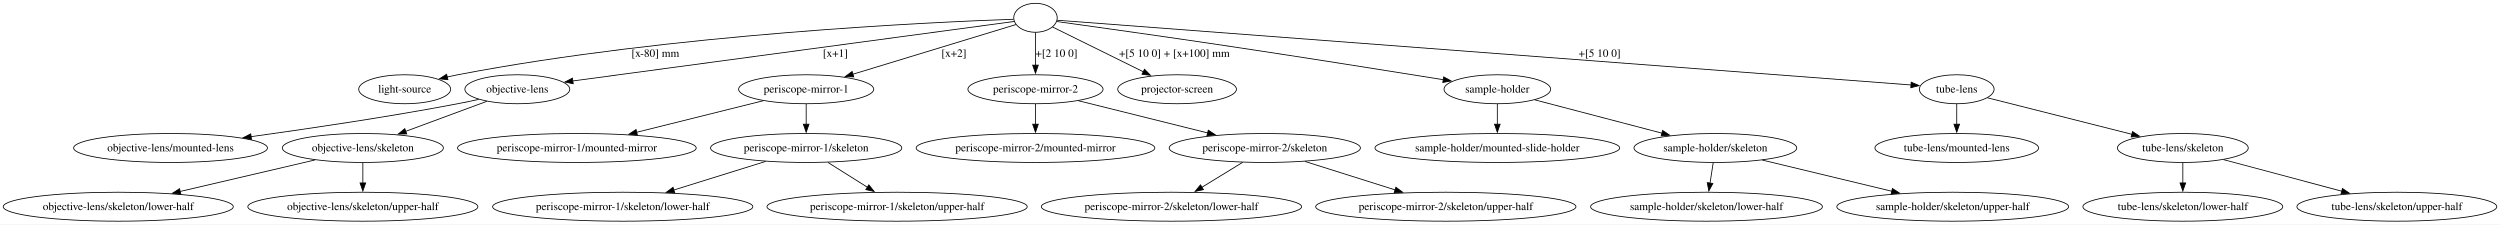
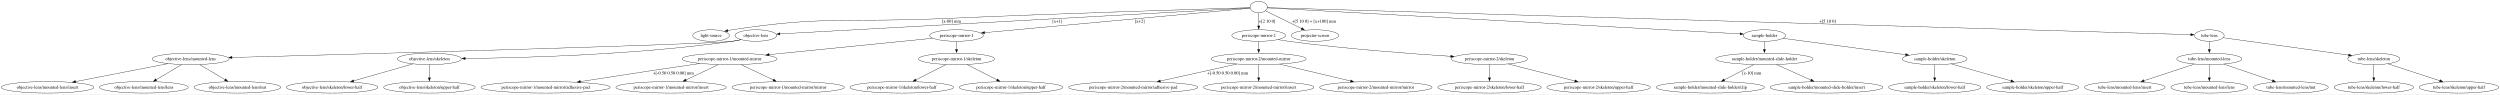
- <svg xmlns="http://www.w3.org/2000/svg" width="3107pt" height="279pt" viewBox="0.00 0.00 3107.17 278.80">
-   <g id="graph0" class="graph" transform="scale(1 1) rotate(0) translate(4 274.8)">
-     <polygon fill="white" stroke="none" points="-4,4 -4,-274.8 3103.17,-274.8 3103.17,4 -4,4" />
+ <svg xmlns="http://www.w3.org/2000/svg" width="7811pt" height="295pt" viewBox="0.00 0.00 7810.79 294.60">
+   <g id="graph0" class="graph" transform="scale(1 1) rotate(0) translate(4 290.6)">
+     <polygon fill="white" stroke="none" points="-4,4 -4,-290.6 7806.79,-290.6 7806.79,4 -4,4" />
    <g id="node1" class="node">
-       <ellipse fill="none" stroke="black" cx="1282.97" cy="-252.8" rx="27" ry="18" />
+       <ellipse fill="none" stroke="black" cx="3928.59" cy="-268.6" rx="27" ry="18" />
    </g>
    <g id="node2" class="node">
-       <ellipse fill="none" stroke="black" cx="498.97" cy="-164" rx="57.16" ry="18" />
-       <text text-anchor="middle" x="498.97" y="-159.8" font-family="Times,serif" font-size="14.00">light-source</text>
+       <ellipse fill="none" stroke="black" cx="2217.59" cy="-179.8" rx="57.16" ry="18" />
+       <text text-anchor="middle" x="2217.59" y="-175.6" font-family="Times,serif" font-size="14.00">light-source</text>
    </g>
    <g id="edge1" class="edge">
-       <path fill="none" stroke="black" d="M1255.65,-250.96C1159.91,-247.63 830.96,-232.96 564.97,-182 560.64,-181.17 556.19,-180.23 551.72,-179.21" />
-       <polygon fill="black" stroke="black" points="552.7,-175.85 542.16,-176.94 551.08,-182.66 552.7,-175.85" />
-       <text text-anchor="middle" x="810.5" y="-204.2" font-family="Times,serif" font-size="14.00">[x-80] mm</text>
+       <path fill="none" stroke="black" d="M3901.41,-266.82C3785.41,-263.44 3320.28,-249.5 2938.32,-232.6 2647.2,-219.72 2571.61,-242.1 2283.59,-197.8 2278.98,-197.09 2274.23,-196.2 2269.49,-195.2" />
+       <polygon fill="black" stroke="black" points="2270.52,-191.84 2259.99,-193.03 2268.96,-198.67 2270.52,-191.84" />
+       <text text-anchor="middle" x="2968.46" y="-220" font-family="Times,serif" font-size="14.00">[x-80] mm</text>
    </g>
    <g id="node3" class="node">
-       <ellipse fill="none" stroke="black" cx="638.97" cy="-164" rx="65.2" ry="18" />
-       <text text-anchor="middle" x="638.97" y="-159.8" font-family="Times,serif" font-size="14.00">objective-lens</text>
+       <ellipse fill="none" stroke="black" cx="2357.59" cy="-179.8" rx="65.2" ry="18" />
+       <text text-anchor="middle" x="2357.59" y="-175.6" font-family="Times,serif" font-size="14.00">objective-lens</text>
    </g>
    <g id="edge2" class="edge">
-       <path fill="none" stroke="black" d="M1256.52,-248.24C1163.3,-235.67 848.1,-193.19 707.57,-174.25" />
-       <polygon fill="black" stroke="black" points="708.42,-170.83 698.04,-172.96 707.49,-177.77 708.42,-170.83" />
-       <text text-anchor="middle" x="1034.26" y="-204.2" font-family="Times,serif" font-size="14.00">[x+1]</text>
+       <path fill="none" stroke="black" d="M3901.65,-266.11C3723.85,-256.29 2717.28,-200.67 2432.59,-184.94" />
+       <polygon fill="black" stroke="black" points="2432.86,-181.45 2422.69,-184.4 2432.48,-188.44 2432.86,-181.45" />
+       <text text-anchor="middle" x="3299.41" y="-220" font-family="Times,serif" font-size="14.00">[x+1]</text>
+     </g>
+     <g id="node11" class="node">
+       <ellipse fill="none" stroke="black" cx="2984.59" cy="-179.8" rx="83.97" ry="18" />
+       <text text-anchor="middle" x="2984.59" y="-175.6" font-family="Times,serif" font-size="14.00">periscope-mirror-1</text>
+     </g>
+     <g id="edge3" class="edge">
+       <path fill="none" stroke="black" d="M3901.86,-265.14C3780.31,-253.97 3276.9,-207.68 3071.97,-188.83" />
+       <polygon fill="black" stroke="black" points="3072.45,-185.36 3062.18,-187.93 3071.81,-192.34 3072.45,-185.36" />
+       <text text-anchor="middle" x="3556.75" y="-220" font-family="Times,serif" font-size="14.00">[x+2]</text>
+     </g>
+     <g id="node19" class="node">
+       <ellipse fill="none" stroke="black" cx="3928.59" cy="-179.8" rx="83.97" ry="18" />
+       <text text-anchor="middle" x="3928.59" y="-175.6" font-family="Times,serif" font-size="14.00">periscope-mirror-2</text>
+     </g>
+     <g id="edge4" class="edge">
+       <path fill="none" stroke="black" d="M3928.59,-250.45C3928.59,-238.76 3928.59,-222.99 3928.59,-209.42" />
+       <polygon fill="black" stroke="black" points="3932.09,-209.72 3928.59,-199.72 3925.09,-209.72 3932.09,-209.72" />
+       <text text-anchor="middle" x="3954.7" y="-220" font-family="Times,serif" font-size="14.00">+[2 10 0]</text>
+     </g>
+     <g id="node27" class="node">
+       <ellipse fill="none" stroke="black" cx="4104.59" cy="-179.8" rx="73.77" ry="18" />
+       <text text-anchor="middle" x="4104.59" y="-175.6" font-family="Times,serif" font-size="14.00">projector-screen</text>
+     </g>
+     <g id="edge5" class="edge">
+       <path fill="none" stroke="black" d="M3949.82,-257.13C3977.69,-243.38 4027.26,-218.94 4062.79,-201.41" />
+       <polygon fill="black" stroke="black" points="4064.09,-204.68 4071.51,-197.11 4060.99,-198.4 4064.09,-204.68" />
+       <text text-anchor="middle" x="4101.16" y="-220" font-family="Times,serif" font-size="14.00">+[5 10 0] + [x+100] mm</text>
+     </g>
+     <g id="node28" class="node">
+       <ellipse fill="none" stroke="black" cx="5508.59" cy="-179.8" rx="66.28" ry="18" />
+       <text text-anchor="middle" x="5508.59" y="-175.6" font-family="Times,serif" font-size="14.00">sample-holder</text>
+     </g>
+     <g id="edge6" class="edge">
+       <path fill="none" stroke="black" d="M3955.68,-266.11C4134.49,-256.29 5146.7,-200.68 5433.1,-184.95" />
+       <polygon fill="black" stroke="black" points="5432.88,-188.46 5442.67,-184.42 5432.49,-181.48 5432.88,-188.46" />
+     </g>
+     <g id="node35" class="node">
+       <ellipse fill="none" stroke="black" cx="6898.59" cy="-179.8" rx="46.43" ry="18" />
+       <text text-anchor="middle" x="6898.59" y="-175.6" font-family="Times,serif" font-size="14.00">tube-lens</text>
+     </g>
+     <g id="edge7" class="edge">
+       <path fill="none" stroke="black" d="M3955.63,-266.81C4226.67,-258.89 6451.99,-193.85 6840.76,-182.49" />
+       <polygon fill="black" stroke="black" points="6840.84,-185.99 6850.73,-182.2 6840.63,-178.99 6840.84,-185.99" />
+       <text text-anchor="middle" x="5705.71" y="-220" font-family="Times,serif" font-size="14.00">+[5 10 0]</text>
+     </g>
+     <g id="node4" class="node">
+       <ellipse fill="none" stroke="black" cx="591.59" cy="-106.8" rx="120.45" ry="18" />
+       <text text-anchor="middle" x="591.59" y="-102.6" font-family="Times,serif" font-size="14.00">objective-lens/mounted-lens</text>
+     </g>
+     <g id="edge8" class="edge">
+       <path fill="none" stroke="black" d="M2311.26,-166.71C2302.14,-164.74 2292.61,-162.97 2283.59,-161.8 2206.56,-151.82 1102.69,-121.49 720.61,-111.23" />
+       <polygon fill="black" stroke="black" points="720.85,-107.74 710.76,-110.97 720.66,-114.74 720.85,-107.74" />
    </g>
    <g id="node8" class="node">
-       <ellipse fill="none" stroke="black" cx="997.97" cy="-164" rx="83.97" ry="18" />
-       <text text-anchor="middle" x="997.97" y="-159.8" font-family="Times,serif" font-size="14.00">periscope-mirror-1</text>
-     </g>
-     <g id="edge3" class="edge">
-       <path fill="none" stroke="black" d="M1258.67,-244.4C1214.09,-230.82 1118.14,-201.6 1055.9,-182.64" />
-       <polygon fill="black" stroke="black" points="1057.11,-179.35 1046.52,-179.79 1055.07,-186.05 1057.11,-179.35" />
-       <text text-anchor="middle" x="1181.6" y="-204.2" font-family="Times,serif" font-size="14.00">[x+2]</text>
+       <ellipse fill="none" stroke="black" cx="1337.59" cy="-106.8" rx="100.07" ry="18" />
+       <text text-anchor="middle" x="1337.59" y="-102.6" font-family="Times,serif" font-size="14.00">objective-lens/skeleton</text>
+     </g>
+     <g id="edge9" class="edge">
+       <path fill="none" stroke="black" d="M2310.84,-166.81C2301.84,-164.86 2292.46,-163.06 2283.59,-161.8 1984.19,-119.18 1626.95,-109.92 1449.34,-108.09" />
+       <polygon fill="black" stroke="black" points="1449.45,-104.59 1439.42,-108 1449.38,-111.59 1449.45,-104.59" />
+     </g>
+     <g id="node5" class="node">
+       <ellipse fill="none" stroke="black" cx="144.59" cy="-18" rx="144.59" ry="18" />
+       <text text-anchor="middle" x="144.59" y="-13.8" font-family="Times,serif" font-size="14.00">objective-lens/mounted-lens/insert</text>
+     </g>
+     <g id="edge10" class="edge">
+       <path fill="none" stroke="black" d="M520.27,-91.95C441.83,-76.72 315.78,-52.24 231.59,-35.9" />
+       <polygon fill="black" stroke="black" points="232.49,-32.5 222,-34.03 231.15,-39.37 232.49,-32.5" />
+     </g>
+     <g id="node6" class="node">
+       <ellipse fill="none" stroke="black" cx="445.59" cy="-18" rx="138.69" ry="18" />
+       <text text-anchor="middle" x="445.59" y="-13.8" font-family="Times,serif" font-size="14.00">objective-lens/mounted-lens/lens</text>
+     </g>
+     <g id="edge11" class="edge">
+       <path fill="none" stroke="black" d="M563.09,-88.86C540.48,-75.42 508.66,-56.5 483.83,-41.74" />
+       <polygon fill="black" stroke="black" points="485.7,-38.77 475.31,-36.67 482.12,-44.79 485.7,-38.77" />
+     </g>
+     <g id="node7" class="node">
+       <ellipse fill="none" stroke="black" cx="737.59" cy="-18" rx="135.47" ry="18" />
+       <text text-anchor="middle" x="737.59" y="-13.8" font-family="Times,serif" font-size="14.00">objective-lens/mounted-lens/nut</text>
+     </g>
+     <g id="edge12" class="edge">
+       <path fill="none" stroke="black" d="M620.08,-88.86C642.7,-75.42 674.52,-56.5 699.34,-41.74" />
+       <polygon fill="black" stroke="black" points="701.06,-44.79 707.86,-36.67 697.48,-38.77 701.06,-44.79" />
+     </g>
+     <g id="node9" class="node">
+       <ellipse fill="none" stroke="black" cx="1033.59" cy="-18" rx="142.97" ry="18" />
+       <text text-anchor="middle" x="1033.59" y="-13.8" font-family="Times,serif" font-size="14.00">objective-lens/skeleton/lower-half</text>
+     </g>
+     <g id="edge13" class="edge">
+       <path fill="none" stroke="black" d="M1285.67,-90.98C1234.56,-76.38 1156.27,-54.03 1100.51,-38.11" />
+       <polygon fill="black" stroke="black" points="1101.7,-34.81 1091.13,-35.43 1099.78,-41.54 1101.7,-34.81" />
+     </g>
+     <g id="node10" class="node">
+       <ellipse fill="none" stroke="black" cx="1337.59" cy="-18" rx="142.97" ry="18" />
+       <text text-anchor="middle" x="1337.59" y="-13.8" font-family="Times,serif" font-size="14.00">objective-lens/skeleton/upper-half</text>
+     </g>
+     <g id="edge14" class="edge">
+       <path fill="none" stroke="black" d="M1337.59,-88.65C1337.59,-76.96 1337.59,-61.19 1337.59,-47.62" />
+       <polygon fill="black" stroke="black" points="1341.09,-47.92 1337.59,-37.92 1334.09,-47.92 1341.09,-47.92" />
+     </g>
+     <g id="node12" class="node">
+       <ellipse fill="none" stroke="black" cx="2275.59" cy="-106.8" rx="148.33" ry="18" />
+       <text text-anchor="middle" x="2275.59" y="-102.6" font-family="Times,serif" font-size="14.00">periscope-mirror-1/mounted-mirror</text>
+     </g>
+     <g id="edge15" class="edge">
+       <path fill="none" stroke="black" d="M2909.72,-171.3C2787.95,-159.11 2545.81,-134.86 2398.52,-120.11" />
+       <polygon fill="black" stroke="black" points="2399.01,-116.64 2388.71,-119.13 2398.31,-123.61 2399.01,-116.64" />
+     </g>
+     <g id="node16" class="node">
+       <ellipse fill="none" stroke="black" cx="2984.59" cy="-106.8" rx="118.83" ry="18" />
+       <text text-anchor="middle" x="2984.59" y="-102.6" font-family="Times,serif" font-size="14.00">periscope-mirror-1/skeleton</text>
+     </g>
+     <g id="edge16" class="edge">
+       <path fill="none" stroke="black" d="M2984.59,-161.61C2984.59,-154.03 2984.59,-144.9 2984.59,-136.34" />
+       <polygon fill="black" stroke="black" points="2988.09,-136.34 2984.59,-126.34 2981.09,-136.34 2988.09,-136.34" />
    </g>
    <g id="node13" class="node">
-       <ellipse fill="none" stroke="black" cx="1282.97" cy="-164" rx="83.97" ry="18" />
-       <text text-anchor="middle" x="1282.97" y="-159.8" font-family="Times,serif" font-size="14.00">periscope-mirror-2</text>
-     </g>
-     <g id="edge4" class="edge">
-       <path fill="none" stroke="black" d="M1282.97,-234.65C1282.97,-222.96 1282.97,-207.19 1282.97,-193.62" />
-       <polygon fill="black" stroke="black" points="1286.47,-193.92 1282.97,-183.92 1279.47,-193.92 1286.47,-193.92" />
-       <text text-anchor="middle" x="1309.08" y="-204.2" font-family="Times,serif" font-size="14.00">+[2 10 0]</text>
+       <ellipse fill="none" stroke="black" cx="1700.59" cy="-18" rx="201.96" ry="18" />
+       <text text-anchor="middle" x="1700.59" y="-13.8" font-family="Times,serif" font-size="14.00">periscope-mirror-1/mounted-mirror/adhesive-pad</text>
+     </g>
+     <g id="edge17" class="edge">
+       <path fill="none" stroke="black" d="M2182.52,-92.39C2138.12,-85.95 2084.27,-78.06 2035.93,-70.8 1960.07,-59.4 1874.62,-46.2 1808.96,-35.97" />
+       <polygon fill="black" stroke="black" points="1809.69,-32.54 1799.27,-34.46 1808.61,-39.46 1809.69,-32.54" />
+       <text text-anchor="middle" x="2099.76" y="-58.2" font-family="Times,serif" font-size="14.00">+[-0.50 0.50 0.00] mm</text>
+     </g>
+     <g id="node14" class="node">
+       <ellipse fill="none" stroke="black" cx="2092.59" cy="-18" rx="172.47" ry="18" />
+       <text text-anchor="middle" x="2092.59" y="-13.8" font-family="Times,serif" font-size="14.00">periscope-mirror-1/mounted-mirror/insert</text>
+     </g>
+     <g id="edge18" class="edge">
+       <path fill="none" stroke="black" d="M2239.87,-88.86C2210.99,-75.16 2170.13,-55.78 2138.77,-40.9" />
+       <polygon fill="black" stroke="black" points="2140.43,-37.82 2129.9,-36.7 2137.43,-44.14 2140.43,-37.82" />
+     </g>
+     <g id="node15" class="node">
+       <ellipse fill="none" stroke="black" cx="2458.59" cy="-18" rx="175.69" ry="18" />
+       <text text-anchor="middle" x="2458.59" y="-13.8" font-family="Times,serif" font-size="14.00">periscope-mirror-1/mounted-mirror/mirror</text>
+     </g>
+     <g id="edge19" class="edge">
+       <path fill="none" stroke="black" d="M2311.31,-88.86C2340.18,-75.16 2381.05,-55.78 2412.41,-40.9" />
+       <polygon fill="black" stroke="black" points="2413.74,-44.14 2421.28,-36.7 2410.74,-37.82 2413.74,-44.14" />
+     </g>
+     <g id="node17" class="node">
+       <ellipse fill="none" stroke="black" cx="2813.59" cy="-18" rx="161.73" ry="18" />
+       <text text-anchor="middle" x="2813.59" y="-13.8" font-family="Times,serif" font-size="14.00">periscope-mirror-1/skeleton/lower-half</text>
+     </g>
+     <g id="edge20" class="edge">
+       <path fill="none" stroke="black" d="M2951.62,-89.06C2924.7,-75.4 2886.45,-55.99 2857.04,-41.06" />
+       <polygon fill="black" stroke="black" points="2858.89,-38.07 2848.39,-36.67 2855.72,-44.31 2858.89,-38.07" />
    </g>
    <g id="node18" class="node">
-       <ellipse fill="none" stroke="black" cx="1458.97" cy="-164" rx="73.77" ry="18" />
-       <text text-anchor="middle" x="1458.97" y="-159.8" font-family="Times,serif" font-size="14.00">projector-screen</text>
-     </g>
-     <g id="edge5" class="edge">
-       <path fill="none" stroke="black" d="M1304.2,-241.33C1332.07,-227.58 1381.63,-203.14 1417.17,-185.61" />
-       <polygon fill="black" stroke="black" points="1418.47,-188.88 1425.89,-181.31 1415.37,-182.6 1418.47,-188.88" />
-       <text text-anchor="middle" x="1455.54" y="-204.2" font-family="Times,serif" font-size="14.00">+[5 10 0] + [x+100] mm</text>
-     </g>
-     <g id="node19" class="node">
-       <ellipse fill="none" stroke="black" cx="1856.97" cy="-164" rx="66.28" ry="18" />
-       <text text-anchor="middle" x="1856.97" y="-159.8" font-family="Times,serif" font-size="14.00">sample-holder</text>
-     </g>
-     <g id="edge6" class="edge">
-       <path fill="none" stroke="black" d="M1309.45,-248.14C1354.41,-241.91 1448.51,-228.73 1527.97,-216.8 1618.78,-203.17 1723.53,-186.51 1789.98,-175.83" />
-       <polygon fill="black" stroke="black" points="1790.31,-179.33 1799.62,-174.28 1789.2,-172.41 1790.31,-179.33" />
+       <ellipse fill="none" stroke="black" cx="3154.59" cy="-18" rx="161.73" ry="18" />
+       <text text-anchor="middle" x="3154.59" y="-13.8" font-family="Times,serif" font-size="14.00">periscope-mirror-1/skeleton/upper-half</text>
+     </g>
+     <g id="edge21" class="edge">
+       <path fill="none" stroke="black" d="M3017.37,-89.06C3044.12,-75.4 3082.15,-55.99 3111.39,-41.06" />
+       <polygon fill="black" stroke="black" points="3112.67,-44.33 3119.98,-36.67 3109.49,-38.1 3112.67,-44.33" />
+     </g>
+     <g id="node20" class="node">
+       <ellipse fill="none" stroke="black" cx="3928.59" cy="-106.8" rx="148.33" ry="18" />
+       <text text-anchor="middle" x="3928.59" y="-102.6" font-family="Times,serif" font-size="14.00">periscope-mirror-2/mounted-mirror</text>
+     </g>
+     <g id="edge22" class="edge">
+       <path fill="none" stroke="black" d="M3928.59,-161.61C3928.59,-154.03 3928.59,-144.9 3928.59,-136.34" />
+       <polygon fill="black" stroke="black" points="3932.09,-136.34 3928.59,-126.34 3925.09,-136.34 3932.09,-136.34" />
    </g>
    <g id="node24" class="node">
-       <ellipse fill="none" stroke="black" cx="2427.97" cy="-164" rx="46.43" ry="18" />
-       <text text-anchor="middle" x="2427.97" y="-159.8" font-family="Times,serif" font-size="14.00">tube-lens</text>
-     </g>
-     <g id="edge7" class="edge">
-       <path fill="none" stroke="black" d="M1309.86,-249.76C1456.9,-238.61 2164.43,-184.98 2371.14,-169.31" />
-       <polygon fill="black" stroke="black" points="2371.39,-172.8 2381.1,-168.55 2370.86,-165.82 2371.39,-172.8" />
-       <text text-anchor="middle" x="1984.13" y="-204.2" font-family="Times,serif" font-size="14.00">+[5 10 0]</text>
-     </g>
-     <g id="node4" class="node">
-       <ellipse fill="none" stroke="black" cx="207.97" cy="-91" rx="120.45" ry="18" />
-       <text text-anchor="middle" x="207.97" y="-86.8" font-family="Times,serif" font-size="14.00">objective-lens/mounted-lens</text>
-     </g>
-     <g id="edge8" class="edge">
-       <path fill="none" stroke="black" d="M590.91,-151.41C582.3,-149.49 573.38,-147.6 564.97,-146 478.6,-129.57 379.72,-114.94 307.95,-105.06" />
-       <polygon fill="black" stroke="black" points="308.56,-101.61 298.18,-103.72 307.61,-108.55 308.56,-101.61" />
-     </g>
-     <g id="node5" class="node">
-       <ellipse fill="none" stroke="black" cx="446.97" cy="-91" rx="100.07" ry="18" />
-       <text text-anchor="middle" x="446.97" y="-86.8" font-family="Times,serif" font-size="14.00">objective-lens/skeleton</text>
-     </g>
-     <g id="edge9" class="edge">
-       <path fill="none" stroke="black" d="M601.03,-148.97C572.17,-138.3 532.08,-123.47 500.03,-111.62" />
-       <polygon fill="black" stroke="black" points="501.51,-108.44 490.92,-108.25 499.08,-115 501.51,-108.44" />
-     </g>
-     <g id="node6" class="node">
-       <ellipse fill="none" stroke="black" cx="142.97" cy="-18" rx="142.97" ry="18" />
-       <text text-anchor="middle" x="142.97" y="-13.8" font-family="Times,serif" font-size="14.00">objective-lens/skeleton/lower-half</text>
-     </g>
-     <g id="edge10" class="edge">
-       <path fill="none" stroke="black" d="M387.63,-76.14C339.74,-64.96 272,-49.14 219.94,-36.98" />
-       <polygon fill="black" stroke="black" points="220.75,-33.57 210.22,-34.71 219.16,-40.39 220.75,-33.57" />
-     </g>
-     <g id="node7" class="node">
-       <ellipse fill="none" stroke="black" cx="446.97" cy="-18" rx="142.97" ry="18" />
-       <text text-anchor="middle" x="446.97" y="-13.8" font-family="Times,serif" font-size="14.00">objective-lens/skeleton/upper-half</text>
-     </g>
-     <g id="edge11" class="edge">
-       <path fill="none" stroke="black" d="M446.97,-72.81C446.97,-65.23 446.97,-56.1 446.97,-47.54" />
-       <polygon fill="black" stroke="black" points="450.47,-47.54 446.97,-37.54 443.47,-47.54 450.47,-47.54" />
-     </g>
-     <g id="node9" class="node">
-       <ellipse fill="none" stroke="black" cx="712.97" cy="-91" rx="148.33" ry="18" />
-       <text text-anchor="middle" x="712.97" y="-86.8" font-family="Times,serif" font-size="14.00">periscope-mirror-1/mounted-mirror</text>
-     </g>
-     <g id="edge12" class="edge">
-       <path fill="none" stroke="black" d="M944.69,-149.73C900.28,-138.66 836.52,-122.78 787.12,-110.47" />
-       <polygon fill="black" stroke="black" points="788.19,-107.13 777.64,-108.11 786.5,-113.93 788.19,-107.13" />
-     </g>
-     <g id="node10" class="node">
-       <ellipse fill="none" stroke="black" cx="997.97" cy="-91" rx="118.83" ry="18" />
-       <text text-anchor="middle" x="997.97" y="-86.8" font-family="Times,serif" font-size="14.00">periscope-mirror-1/skeleton</text>
-     </g>
-     <g id="edge13" class="edge">
-       <path fill="none" stroke="black" d="M997.97,-145.81C997.97,-138.23 997.97,-129.1 997.97,-120.54" />
-       <polygon fill="black" stroke="black" points="1001.47,-120.54 997.97,-110.54 994.47,-120.54 1001.47,-120.54" />
-     </g>
-     <g id="node11" class="node">
-       <ellipse fill="none" stroke="black" cx="769.97" cy="-18" rx="161.73" ry="18" />
-       <text text-anchor="middle" x="769.97" y="-13.8" font-family="Times,serif" font-size="14.00">periscope-mirror-1/skeleton/lower-half</text>
-     </g>
-     <g id="edge14" class="edge">
-       <path fill="none" stroke="black" d="M947.65,-74.33C914.01,-63.86 869.49,-49.99 833.43,-38.76" />
-       <polygon fill="black" stroke="black" points="834.57,-35.45 823.98,-35.82 832.48,-42.13 834.57,-35.45" />
-     </g>
-     <g id="node12" class="node">
-       <ellipse fill="none" stroke="black" cx="1110.97" cy="-18" rx="161.73" ry="18" />
-       <text text-anchor="middle" x="1110.97" y="-13.8" font-family="Times,serif" font-size="14.00">periscope-mirror-1/skeleton/upper-half</text>
-     </g>
-     <g id="edge15" class="edge">
-       <path fill="none" stroke="black" d="M1025.03,-72.99C1039.74,-63.75 1058.14,-52.19 1074.13,-42.14" />
-       <polygon fill="black" stroke="black" points="1075.84,-45.2 1082.45,-36.92 1072.12,-39.28 1075.84,-45.2" />
-     </g>
-     <g id="node14" class="node">
-       <ellipse fill="none" stroke="black" cx="1282.97" cy="-91" rx="148.33" ry="18" />
-       <text text-anchor="middle" x="1282.97" y="-86.8" font-family="Times,serif" font-size="14.00">periscope-mirror-2/mounted-mirror</text>
-     </g>
-     <g id="edge16" class="edge">
-       <path fill="none" stroke="black" d="M1282.97,-145.81C1282.97,-138.23 1282.97,-129.1 1282.97,-120.54" />
-       <polygon fill="black" stroke="black" points="1286.47,-120.54 1282.97,-110.54 1279.47,-120.54 1286.47,-120.54" />
-     </g>
-     <g id="node15" class="node">
-       <ellipse fill="none" stroke="black" cx="1567.97" cy="-91" rx="118.83" ry="18" />
-       <text text-anchor="middle" x="1567.97" y="-86.8" font-family="Times,serif" font-size="14.00">periscope-mirror-2/skeleton</text>
-     </g>
-     <g id="edge17" class="edge">
-       <path fill="none" stroke="black" d="M1336.24,-149.73C1381.62,-138.42 1447.21,-122.08 1497.04,-109.67" />
-       <polygon fill="black" stroke="black" points="1497.73,-113.1 1506.59,-107.29 1496.04,-106.31 1497.73,-113.1" />
-     </g>
-     <g id="node16" class="node">
-       <ellipse fill="none" stroke="black" cx="1451.97" cy="-18" rx="161.73" ry="18" />
-       <text text-anchor="middle" x="1451.97" y="-13.8" font-family="Times,serif" font-size="14.00">periscope-mirror-2/skeleton/lower-half</text>
-     </g>
-     <g id="edge18" class="edge">
-       <path fill="none" stroke="black" d="M1540.48,-73.17C1525.24,-63.85 1506.08,-52.12 1489.49,-41.97" />
-       <polygon fill="black" stroke="black" points="1491.71,-39.22 1481.36,-36.99 1488.06,-45.19 1491.71,-39.22" />
-     </g>
-     <g id="node17" class="node">
-       <ellipse fill="none" stroke="black" cx="1792.97" cy="-18" rx="161.73" ry="18" />
-       <text text-anchor="middle" x="1792.97" y="-13.8" font-family="Times,serif" font-size="14.00">periscope-mirror-2/skeleton/upper-half</text>
-     </g>
-     <g id="edge19" class="edge">
-       <path fill="none" stroke="black" d="M1617.9,-74.24C1650.99,-63.8 1694.66,-50.02 1730.11,-38.83" />
-       <polygon fill="black" stroke="black" points="1730.9,-42.26 1739.38,-35.91 1728.79,-35.58 1730.9,-42.26" />
-     </g>
-     <g id="node20" class="node">
-       <ellipse fill="none" stroke="black" cx="1856.97" cy="-91" rx="152.09" ry="18" />
-       <text text-anchor="middle" x="1856.97" y="-86.8" font-family="Times,serif" font-size="14.00">sample-holder/mounted-slide-holder</text>
-     </g>
-     <g id="edge20" class="edge">
-       <path fill="none" stroke="black" d="M1856.97,-145.81C1856.97,-138.23 1856.97,-129.1 1856.97,-120.54" />
-       <polygon fill="black" stroke="black" points="1860.47,-120.54 1856.97,-110.54 1853.47,-120.54 1860.47,-120.54" />
+       <ellipse fill="none" stroke="black" cx="4649.59" cy="-106.8" rx="118.83" ry="18" />
+       <text text-anchor="middle" x="4649.59" y="-102.6" font-family="Times,serif" font-size="14.00">periscope-mirror-2/skeleton</text>
+     </g>
+     <g id="edge23" class="edge">
+       <path fill="none" stroke="black" d="M3988.99,-166.9C3999.81,-165.01 4011.01,-163.22 4021.59,-161.8 4197.28,-138.24 4402.07,-122.88 4528.79,-114.77" />
+       <polygon fill="black" stroke="black" points="4528.78,-118.28 4538.54,-114.15 4528.34,-111.29 4528.78,-118.28" />
    </g>
    <g id="node21" class="node">
-       <ellipse fill="none" stroke="black" cx="2127.97" cy="-91" rx="101.14" ry="18" />
-       <text text-anchor="middle" x="2127.97" y="-86.8" font-family="Times,serif" font-size="14.00">sample-holder/skeleton</text>
-     </g>
-     <g id="edge21" class="edge">
-       <path fill="none" stroke="black" d="M1903.55,-150.79C1947.08,-139.39 2012.51,-122.25 2061.51,-109.41" />
-       <polygon fill="black" stroke="black" points="2062.39,-112.8 2071.18,-106.88 2060.62,-106.03 2062.39,-112.8" />
+       <ellipse fill="none" stroke="black" cx="3536.59" cy="-18" rx="201.96" ry="18" />
+       <text text-anchor="middle" x="3536.59" y="-13.8" font-family="Times,serif" font-size="14.00">periscope-mirror-2/mounted-mirror/adhesive-pad</text>
+     </g>
+     <g id="edge24" class="edge">
+       <path fill="none" stroke="black" d="M3859.41,-90.48C3792.85,-75.74 3692.11,-53.44 3620.9,-37.67" />
+       <polygon fill="black" stroke="black" points="3621.73,-34.27 3611.21,-35.52 3620.21,-41.1 3621.73,-34.27" />
+       <text text-anchor="middle" x="3831.53" y="-58.2" font-family="Times,serif" font-size="14.00">+[-0.50 0.50 0.00] mm</text>
    </g>
    <g id="node22" class="node">
-       <ellipse fill="none" stroke="black" cx="2116.97" cy="-18" rx="144.04" ry="18" />
-       <text text-anchor="middle" x="2116.97" y="-13.8" font-family="Times,serif" font-size="14.00">sample-holder/skeleton/lower-half</text>
-     </g>
-     <g id="edge22" class="edge">
-       <path fill="none" stroke="black" d="M2125.3,-72.81C2124.11,-65.14 2122.68,-55.89 2121.34,-47.24" />
-       <polygon fill="black" stroke="black" points="2124.83,-46.87 2119.84,-37.52 2117.91,-47.94 2124.83,-46.87" />
+       <ellipse fill="none" stroke="black" cx="3928.59" cy="-18" rx="172.47" ry="18" />
+       <text text-anchor="middle" x="3928.59" y="-13.8" font-family="Times,serif" font-size="14.00">periscope-mirror-2/mounted-mirror/insert</text>
+     </g>
+     <g id="edge25" class="edge">
+       <path fill="none" stroke="black" d="M3928.59,-88.65C3928.59,-76.96 3928.59,-61.19 3928.59,-47.62" />
+       <polygon fill="black" stroke="black" points="3932.09,-47.92 3928.59,-37.92 3925.09,-47.92 3932.09,-47.92" />
    </g>
    <g id="node23" class="node">
-       <ellipse fill="none" stroke="black" cx="2422.97" cy="-18" rx="144.04" ry="18" />
-       <text text-anchor="middle" x="2422.97" y="-13.8" font-family="Times,serif" font-size="14.00">sample-holder/skeleton/upper-half</text>
-     </g>
-     <g id="edge23" class="edge">
-       <path fill="none" stroke="black" d="M2186.25,-75.97C2232.38,-64.87 2297.16,-49.28 2347.29,-37.21" />
-       <polygon fill="black" stroke="black" points="2348.02,-40.64 2356.93,-34.89 2346.39,-33.83 2348.02,-40.64" />
+       <ellipse fill="none" stroke="black" cx="4294.59" cy="-18" rx="175.69" ry="18" />
+       <text text-anchor="middle" x="4294.59" y="-13.8" font-family="Times,serif" font-size="14.00">periscope-mirror-2/mounted-mirror/mirror</text>
+     </g>
+     <g id="edge26" class="edge">
+       <path fill="none" stroke="black" d="M3994.02,-90.28C4056.12,-75.55 4149.55,-53.4 4215.73,-37.7" />
+       <polygon fill="black" stroke="black" points="4216.54,-41.11 4225.46,-35.39 4214.92,-34.3 4216.54,-41.11" />
    </g>
    <g id="node25" class="node">
-       <ellipse fill="none" stroke="black" cx="2427.97" cy="-91" rx="101.68" ry="18" />
-       <text text-anchor="middle" x="2427.97" y="-86.8" font-family="Times,serif" font-size="14.00">tube-lens/mounted-lens</text>
-     </g>
-     <g id="edge24" class="edge">
-       <path fill="none" stroke="black" d="M2427.97,-145.81C2427.97,-138.23 2427.97,-129.1 2427.97,-120.54" />
-       <polygon fill="black" stroke="black" points="2431.47,-120.54 2427.97,-110.54 2424.47,-120.54 2431.47,-120.54" />
+       <ellipse fill="none" stroke="black" cx="4649.59" cy="-18" rx="161.73" ry="18" />
+       <text text-anchor="middle" x="4649.59" y="-13.8" font-family="Times,serif" font-size="14.00">periscope-mirror-2/skeleton/lower-half</text>
+     </g>
+     <g id="edge27" class="edge">
+       <path fill="none" stroke="black" d="M4649.59,-88.65C4649.59,-76.96 4649.59,-61.19 4649.59,-47.62" />
+       <polygon fill="black" stroke="black" points="4653.09,-47.92 4649.59,-37.92 4646.09,-47.92 4653.09,-47.92" />
    </g>
    <g id="node26" class="node">
-       <ellipse fill="none" stroke="black" cx="2708.97" cy="-91" rx="81.3" ry="18" />
-       <text text-anchor="middle" x="2708.97" y="-86.8" font-family="Times,serif" font-size="14.00">tube-lens/skeleton</text>
-     </g>
-     <g id="edge25" class="edge">
-       <path fill="none" stroke="black" d="M2466.16,-153.35C2512.27,-141.7 2590.51,-121.93 2645.69,-107.99" />
-       <polygon fill="black" stroke="black" points="2646.45,-111.41 2655.28,-105.56 2644.73,-104.62 2646.45,-111.41" />
-     </g>
-     <g id="node27" class="node">
-       <ellipse fill="none" stroke="black" cx="2708.97" cy="-18" rx="124.2" ry="18" />
-       <text text-anchor="middle" x="2708.97" y="-13.8" font-family="Times,serif" font-size="14.00">tube-lens/skeleton/lower-half</text>
-     </g>
-     <g id="edge26" class="edge">
-       <path fill="none" stroke="black" d="M2708.97,-72.81C2708.97,-65.23 2708.97,-56.1 2708.97,-47.54" />
-       <polygon fill="black" stroke="black" points="2712.47,-47.54 2708.97,-37.54 2705.47,-47.54 2712.47,-47.54" />
-     </g>
-     <g id="node28" class="node">
-       <ellipse fill="none" stroke="black" cx="2974.97" cy="-18" rx="124.2" ry="18" />
-       <text text-anchor="middle" x="2974.97" y="-13.8" font-family="Times,serif" font-size="14.00">tube-lens/skeleton/upper-half</text>
-     </g>
-     <g id="edge27" class="edge">
-       <path fill="none" stroke="black" d="M2759.62,-76.48C2801.26,-65.36 2860.65,-49.51 2906.52,-37.27" />
-       <polygon fill="black" stroke="black" points="2907.35,-40.67 2916.11,-34.71 2905.54,-33.91 2907.35,-40.67" />
+       <ellipse fill="none" stroke="black" cx="4990.59" cy="-18" rx="161.73" ry="18" />
+       <text text-anchor="middle" x="4990.59" y="-13.8" font-family="Times,serif" font-size="14.00">periscope-mirror-2/skeleton/upper-half</text>
+     </g>
+     <g id="edge28" class="edge">
+       <path fill="none" stroke="black" d="M4708.6,-90.78C4766.32,-76.09 4854.41,-53.66 4916.75,-37.8" />
+       <polygon fill="black" stroke="black" points="4917.39,-41.24 4926.22,-35.39 4915.66,-34.46 4917.39,-41.24" />
+     </g>
+     <g id="node29" class="node">
+       <ellipse fill="none" stroke="black" cx="5508.59" cy="-106.8" rx="152.09" ry="18" />
+       <text text-anchor="middle" x="5508.59" y="-102.6" font-family="Times,serif" font-size="14.00">sample-holder/mounted-slide-holder</text>
+     </g>
+     <g id="edge29" class="edge">
+       <path fill="none" stroke="black" d="M5508.59,-161.61C5508.59,-154.03 5508.59,-144.9 5508.59,-136.34" />
+       <polygon fill="black" stroke="black" points="5512.09,-136.34 5508.59,-126.34 5505.09,-136.34 5512.09,-136.34" />
+     </g>
+     <g id="node32" class="node">
+       <ellipse fill="none" stroke="black" cx="6040.59" cy="-106.8" rx="101.14" ry="18" />
+       <text text-anchor="middle" x="6040.59" y="-102.6" font-family="Times,serif" font-size="14.00">sample-holder/skeleton</text>
+     </g>
+     <g id="edge30" class="edge">
+       <path fill="none" stroke="black" d="M5567.04,-171C5659.59,-158.65 5840.55,-134.5 5950,-119.89" />
+       <polygon fill="black" stroke="black" points="5950.4,-123.37 5959.85,-118.58 5949.47,-116.43 5950.4,-123.37" />
+     </g>
+     <g id="node30" class="node">
+       <ellipse fill="none" stroke="black" cx="5339.59" cy="-18" rx="169.26" ry="18" />
+       <text text-anchor="middle" x="5339.59" y="-13.8" font-family="Times,serif" font-size="14.00">sample-holder/mounted-slide-holder/clip</text>
+     </g>
+     <g id="edge31" class="edge">
+       <path fill="none" stroke="black" d="M5475.6,-88.86C5449.17,-75.28 5411.85,-56.12 5382.99,-41.29" />
+       <polygon fill="black" stroke="black" points="5384.62,-38.19 5374.13,-36.74 5381.42,-44.42 5384.62,-38.19" />
+       <text text-anchor="middle" x="5468.96" y="-58.2" font-family="Times,serif" font-size="14.00">[z-10] mm</text>
+     </g>
+     <g id="node31" class="node">
+       <ellipse fill="none" stroke="black" cx="5702.59" cy="-18" rx="176.23" ry="18" />
+       <text text-anchor="middle" x="5702.59" y="-13.8" font-family="Times,serif" font-size="14.00">sample-holder/mounted-slide-holder/insert</text>
+     </g>
+     <g id="edge32" class="edge">
+       <path fill="none" stroke="black" d="M5545.99,-89.06C5576.79,-75.28 5620.68,-55.65 5654.16,-40.67" />
+       <polygon fill="black" stroke="black" points="5655.56,-43.88 5663.25,-36.6 5652.7,-37.49 5655.56,-43.88" />
+     </g>
+     <g id="node33" class="node">
+       <ellipse fill="none" stroke="black" cx="6040.59" cy="-18" rx="144.04" ry="18" />
+       <text text-anchor="middle" x="6040.59" y="-13.8" font-family="Times,serif" font-size="14.00">sample-holder/skeleton/lower-half</text>
+     </g>
+     <g id="edge33" class="edge">
+       <path fill="none" stroke="black" d="M6040.59,-88.65C6040.59,-76.96 6040.59,-61.19 6040.59,-47.62" />
+       <polygon fill="black" stroke="black" points="6044.09,-47.92 6040.59,-37.92 6037.09,-47.92 6044.09,-47.92" />
+     </g>
+     <g id="node34" class="node">
+       <ellipse fill="none" stroke="black" cx="6346.59" cy="-18" rx="144.04" ry="18" />
+       <text text-anchor="middle" x="6346.59" y="-13.8" font-family="Times,serif" font-size="14.00">sample-holder/skeleton/upper-half</text>
+     </g>
+     <g id="edge34" class="edge">
+       <path fill="none" stroke="black" d="M6092.84,-90.98C6144.29,-76.38 6223.1,-54.03 6279.23,-38.11" />
+       <polygon fill="black" stroke="black" points="6280.02,-41.52 6288.68,-35.43 6278.11,-34.79 6280.02,-41.52" />
+     </g>
+     <g id="node36" class="node">
+       <ellipse fill="none" stroke="black" cx="6898.59" cy="-106.8" rx="101.68" ry="18" />
+       <text text-anchor="middle" x="6898.59" y="-102.6" font-family="Times,serif" font-size="14.00">tube-lens/mounted-lens</text>
+     </g>
+     <g id="edge35" class="edge">
+       <path fill="none" stroke="black" d="M6898.59,-161.61C6898.59,-154.03 6898.59,-144.9 6898.59,-136.34" />
+       <polygon fill="black" stroke="black" points="6902.09,-136.34 6898.59,-126.34 6895.09,-136.34 6902.09,-136.34" />
+     </g>
+     <g id="node40" class="node">
+       <ellipse fill="none" stroke="black" cx="7412.59" cy="-106.8" rx="81.3" ry="18" />
+       <text text-anchor="middle" x="7412.59" y="-102.6" font-family="Times,serif" font-size="14.00">tube-lens/skeleton</text>
+     </g>
+     <g id="edge36" class="edge">
+       <path fill="none" stroke="black" d="M6941.97,-172.81C7028.58,-160.84 7224,-133.85 7333.84,-118.68" />
+       <polygon fill="black" stroke="black" points="7334.24,-122.16 7343.67,-117.32 7333.28,-115.22 7334.24,-122.16" />
+     </g>
+     <g id="node37" class="node">
+       <ellipse fill="none" stroke="black" cx="6634.59" cy="-18" rx="125.82" ry="18" />
+       <text text-anchor="middle" x="6634.59" y="-13.8" font-family="Times,serif" font-size="14.00">tube-lens/mounted-lens/insert</text>
+     </g>
+     <g id="edge37" class="edge">
+       <path fill="none" stroke="black" d="M6851.69,-90.38C6807.71,-75.92 6741.74,-54.23 6694.07,-38.56" />
+       <polygon fill="black" stroke="black" points="6695.31,-35.28 6684.72,-35.48 6693.12,-41.93 6695.31,-35.28" />
+     </g>
+     <g id="node38" class="node">
+       <ellipse fill="none" stroke="black" cx="6898.59" cy="-18" rx="119.92" ry="18" />
+       <text text-anchor="middle" x="6898.59" y="-13.8" font-family="Times,serif" font-size="14.00">tube-lens/mounted-lens/lens</text>
+     </g>
+     <g id="edge38" class="edge">
+       <path fill="none" stroke="black" d="M6898.59,-88.65C6898.59,-76.96 6898.59,-61.19 6898.59,-47.62" />
+       <polygon fill="black" stroke="black" points="6902.09,-47.92 6898.59,-37.92 6895.09,-47.92 6902.09,-47.92" />
+     </g>
+     <g id="node39" class="node">
+       <ellipse fill="none" stroke="black" cx="7153.59" cy="-18" rx="116.71" ry="18" />
+       <text text-anchor="middle" x="7153.59" y="-13.8" font-family="Times,serif" font-size="14.00">tube-lens/mounted-lens/nut</text>
+     </g>
+     <g id="edge39" class="edge">
+       <path fill="none" stroke="black" d="M6944.18,-90.28C6986.75,-75.79 7050.45,-54.11 7096.41,-38.46" />
+       <polygon fill="black" stroke="black" points="7097.33,-41.85 7105.67,-35.31 7095.07,-35.22 7097.33,-41.85" />
+     </g>
+     <g id="node41" class="node">
+       <ellipse fill="none" stroke="black" cx="7412.59" cy="-18" rx="124.2" ry="18" />
+       <text text-anchor="middle" x="7412.59" y="-13.8" font-family="Times,serif" font-size="14.00">tube-lens/skeleton/lower-half</text>
+     </g>
+     <g id="edge40" class="edge">
+       <path fill="none" stroke="black" d="M7412.59,-88.65C7412.59,-76.96 7412.59,-61.19 7412.59,-47.62" />
+       <polygon fill="black" stroke="black" points="7416.09,-47.92 7412.59,-37.92 7409.09,-47.92 7416.09,-47.92" />
+     </g>
+     <g id="node42" class="node">
+       <ellipse fill="none" stroke="black" cx="7678.59" cy="-18" rx="124.2" ry="18" />
+       <text text-anchor="middle" x="7678.59" y="-13.8" font-family="Times,serif" font-size="14.00">tube-lens/skeleton/upper-half</text>
+     </g>
+     <g id="edge41" class="edge">
+       <path fill="none" stroke="black" d="M7456.81,-91.37C7501.17,-76.89 7569.79,-54.5 7618.94,-38.46" />
+       <polygon fill="black" stroke="black" points="7619.88,-41.84 7628.31,-35.41 7617.71,-35.18 7619.88,-41.84" />
    </g>
  </g>
</svg>
